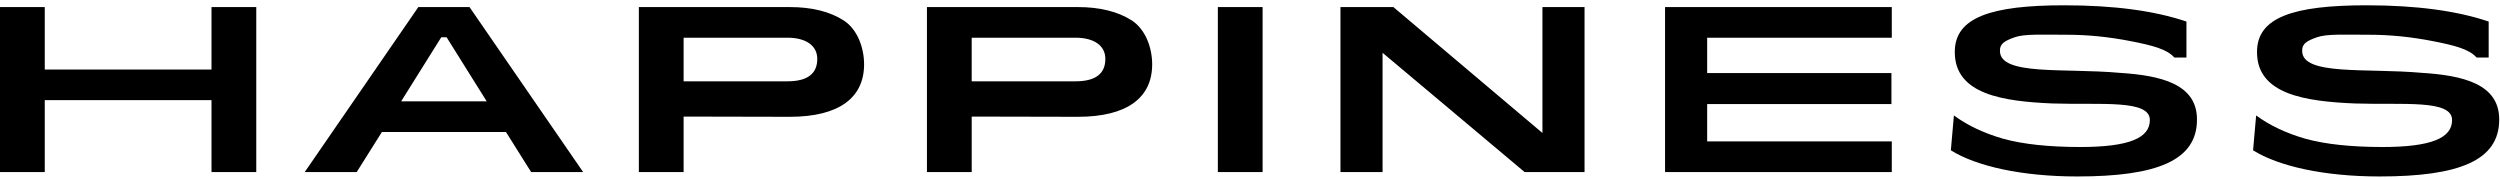
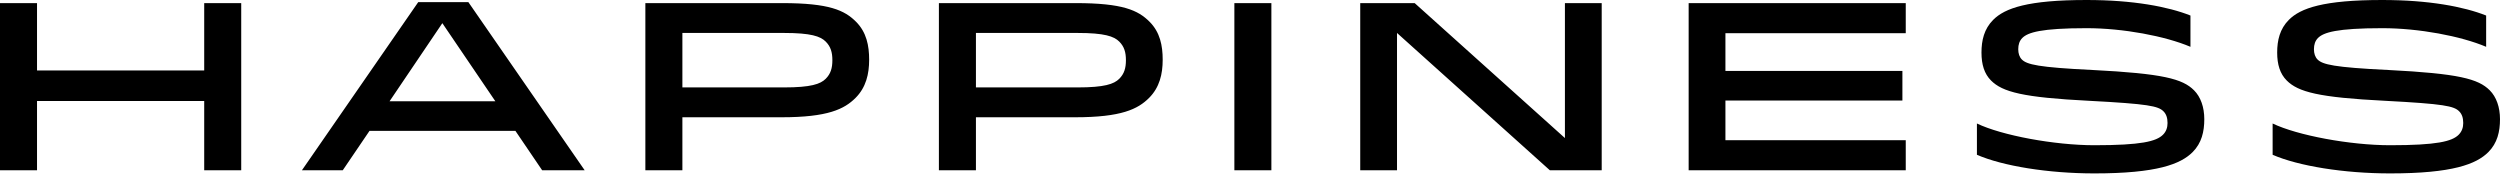
- <svg xmlns="http://www.w3.org/2000/svg" viewBox="0 0 1888 135">
-   <path d="M 159.733,5.339 V 52.505 H 33.8 V 5.339 H 0 V 129.928 H 33.8 V 75.643 h 125.933 v 54.285 h 33.8     V 5.339 Z m 241.378,124.588 h 39.266 L 354.579,5.339 h -38.648 l -85.798,124.588 h 39.266 L 288.414,99.67     h 93.682 z m -98.165,-53.395 30.3,-48.411 h 4.019 l 30.3,48.411 z m 179.52,53.395 h 33.8 V 88.033 l     80.133,0.178 c 37.44,0 56.16,-14.512 56.16,-39.608 0,-12.815 -5.2,-26.711 -15.6,-33.297 C 626.559,     8.721 613.039,5.339 596.399,5.339 H 482.466 Z M 516.266,61.404 V 28.477 h 78.4 c 13.867,0 22.533,5.873     22.533,16.018 0,11.213 -7.453,16.908 -22.533,16.908 z m 183.76,68.523 h 33.8 V 88.033 l 80.133,0.178     c 37.44,0 56.16,-14.512 56.16,-39.608 0,-12.815 -5.2,-26.711 -15.6,-33.297 C 844.118,8.721 830.598,     5.339 813.958,5.339 H 700.025 Z M 733.825,61.404 V 28.477 h 78.4 c 13.867,0 22.533,5.873 22.533,16.018     0,11.213 -7.453,16.908 -22.533,16.908 z m 185.893,68.523 h 33.8 V 5.339 h -33.8 z m 92.6,0 h 31.8 V     39.868 l 107.266,90.059 h 45.267 V 5.339 h -31.8 v 95.085 L 1052.278,5.339 h -39.96 z m 245.133,0 h 171.226 V     106.79 H 1289.251 V 78.586 h 139.16 V 55.175 H 1289.251 V 28.477 h 139.426 V 5.339 h -171.226 z m 311.329,3.339     c 60.248,0 90.371,-12.103 90.371,-42.894 0.166,-27.053 -27.476, -33.419 -58.593,-35.376 -41.875,-3.738 -90.206,     2.314 -90.206,-16.552 -0.165,-5.517 3.642,-7.611 11.09,-10.281 7.448,-2.67 20.689,-1.916 39.724,-1.916     15.393,0 31.448,1.602 47.834,4.806 16.386,3.204 27.476,6.009 33.103, 12.417 h 9.103 V 16.281 C 1627.041,     8.094 1596.255,4 1559.014,4 c -55.117,0 -82.758,8.993 -82.758,35.156 -0.166,32.393 37.075,37.376 73.655,38.978     36.579,1.246 73.82,-3.246 73.655,12.595 0,13.349 -15.393,20.29 -52.469,20.29 -24,0 -43.365,-2.136     -58.261,-6.229 -14.731,-4.272 -27.145,-10.145 -37.241,-17.62 l -2.317,26.341 c 19.034,11.925 53.296, 19.756     95.503,19.756 z m 228.24,0 c 60.248,0 90.371,-12.103 90.371,-42.894 0.166,-27.053 -27.476,-33.419 -58.593,     -35.376 -41.875,-3.738 -90.206,2.314 -90.206,-16.552 -0.166,-5.517 3.641,-7.611 11.09,-10.281 7.448,-2.67     20.689, -1.916 39.724,-1.916 15.393,0 31.448,1.602 47.834,4.806 16.386,3.204 27.476,6.009 33.103,12.417 h     9.103 V 16.281 C 1855.282,8.094 1824.495,4 1787.255,4 c -55.117,0 -82.758,8.993 -82.758,35.156 -0.166,32.393     37.075,37.376 73.655, 38.978 36.579,1.246 73.82,-3.246 73.654,12.595 0,13.349 -15.393,20.29 -52.468,20.29     -24,0 -43.365,-2.136 -58.261,-6.229 -14.731,-4.272 -27.145,-10.145 -37.241,-17.62 l -2.317,26.341 c     19.034,11.925 53.296,19.756 95.503, 19.756 z" id="happinessText">
-   </path>
+ <svg xmlns="http://www.w3.org/2000/svg" viewBox="0 0 260.64 18.077">
+   <path d="m 256.333,14.044 c 0.348,-0.349 0.473,-0.772 0.473,-1.22 0,-0.523 -0.125,-0.921 -0.424,-1.22 -0.547,-0.548 -1.568,-0.772 -7.718,-1.095 -6.947,-0.349 -9.064,-0.921 -10.259,-2.117 -0.697,-0.697 -0.996,-1.668 -0.996,-2.913 0,-1.27 0.274,-2.465 1.22,-3.411 C 239.848,0.846 242.239,0 248.364,0 c 4.855,0 8.515,0.697 10.832,1.619 v 3.261 c -2.64,-1.12 -7.022,-1.942 -10.832,-1.942 -4.756,0 -6.126,0.448 -6.698,1.021 -0.299,0.299 -0.424,0.697 -0.424,1.171 0,0.448 0.125,0.822 0.374,1.071 0.523,0.523 1.693,0.822 7.371,1.095 7.346,0.374 9.387,0.921 10.582,2.117 0.697,0.697 1.071,1.768 1.071,3.013 0,1.295 -0.274,2.49 -1.22,3.436 -1.245,1.245 -3.71,2.217 -10.234,2.217 -4.831,0 -9.562,-0.772 -12.251,-1.942 v -3.262 c 2.589,1.245 8.092,2.266 12.251,2.266 4.88,0 6.449,-0.398 7.147,-1.095 m -30.828,0 c 0.348,-0.349 0.473,-0.772 0.473,-1.22 0,-0.523 -0.125,-0.921 -0.423,-1.22 -0.548,-0.548 -1.569,-0.772 -7.719,-1.095 -6.947,-0.349 -9.064,-0.921 -10.259,-2.117 -0.697,-0.697 -0.996,-1.668 -0.996,-2.913 0,-1.27 0.274,-2.465 1.22,-3.411 C 209.021,0.846 211.411,0 217.536,0 c 4.856,0 8.516,0.697 10.832,1.619 v 3.261 c -2.639,-1.12 -7.022,-1.942 -10.832,-1.942 -4.756,0 -6.125,0.448 -6.698,1.021 -0.299,0.299 -0.424,0.697 -0.424,1.171 0,0.448 0.125,0.822 0.374,1.071 0.523,0.523 1.693,0.822 7.37,1.095 7.346,0.374 9.387,0.921 10.582,2.117 0.698,0.697 1.071,1.768 1.071,3.013 0,1.295 -0.274,2.49 -1.22,3.436 -1.245,1.245 -3.711,2.217 -10.234,2.217 -4.831,0 -9.562,-0.772 -12.251,-1.942 v -3.262 c 2.59,1.245 8.092,2.266 12.251,2.266 4.88,0 6.449,-0.398 7.147,-1.095 M 198.337,7.395 v 3.088 h -18.451 v 4.133 h 18.8 v 3.137 H 176.052 V 0.324 h 22.634 v 3.137 h -18.8 v 3.935 z m -35.185,6.997 V 0.324 h 3.835 v 17.43 h -5.403 L 145.647,3.436 v 14.318 h -3.835 V 0.324 h 5.677 z M 128.69,0.324 h 3.859 v 17.43 h -3.859 z m -16.336,8.79 c 2.789,0 3.785,-0.349 4.333,-0.897 0.523,-0.522 0.697,-1.12 0.697,-1.942 0,-0.822 -0.174,-1.419 -0.697,-1.942 -0.548,-0.548 -1.544,-0.897 -4.333,-0.897 h -10.607 v 5.678 z m -10.607,3.112 v 5.528 H 97.886 V 0.324 h 14.268 c 4.905,0 6.499,0.747 7.694,1.942 1.096,1.095 1.369,2.49 1.369,3.959 0,1.494 -0.324,2.889 -1.42,3.984 -1.17,1.17 -2.888,2.017 -7.719,2.017 z M 81.75,9.114 c 2.789,0 3.785,-0.349 4.333,-0.897 0.523,-0.522 0.697,-1.12 0.697,-1.942 0,-0.822 -0.174,-1.419 -0.697,-1.942 C 85.535,3.784 84.539,3.436 81.75,3.436 H 71.143 v 5.678 z m -10.607,3.112 v 5.528 H 67.283 V 0.324 h 14.268 c 4.905,0 6.499,0.747 7.694,1.942 1.095,1.095 1.369,2.49 1.369,3.959 0,1.494 -0.324,2.889 -1.42,3.984 -1.17,1.17 -2.888,2.017 -7.719,2.017 z M 40.614,10.558 H 51.644 L 46.117,2.415 Z M 48.831,0.224 60.957,17.754 H 56.525 L 53.736,13.645 H 38.522 L 35.733,17.754 H 31.475 L 43.602,0.224 Z M 21.29,7.346 V 0.324 h 3.859 V 17.754 H 21.29 V 10.533 H 3.86 v 7.221 H 0 V 0.324 h 3.86 v 7.022 z" style="fill-opacity:1;fill-rule:nonzero;stroke:none;stroke-width:0.353" id="path1" />
</svg>
